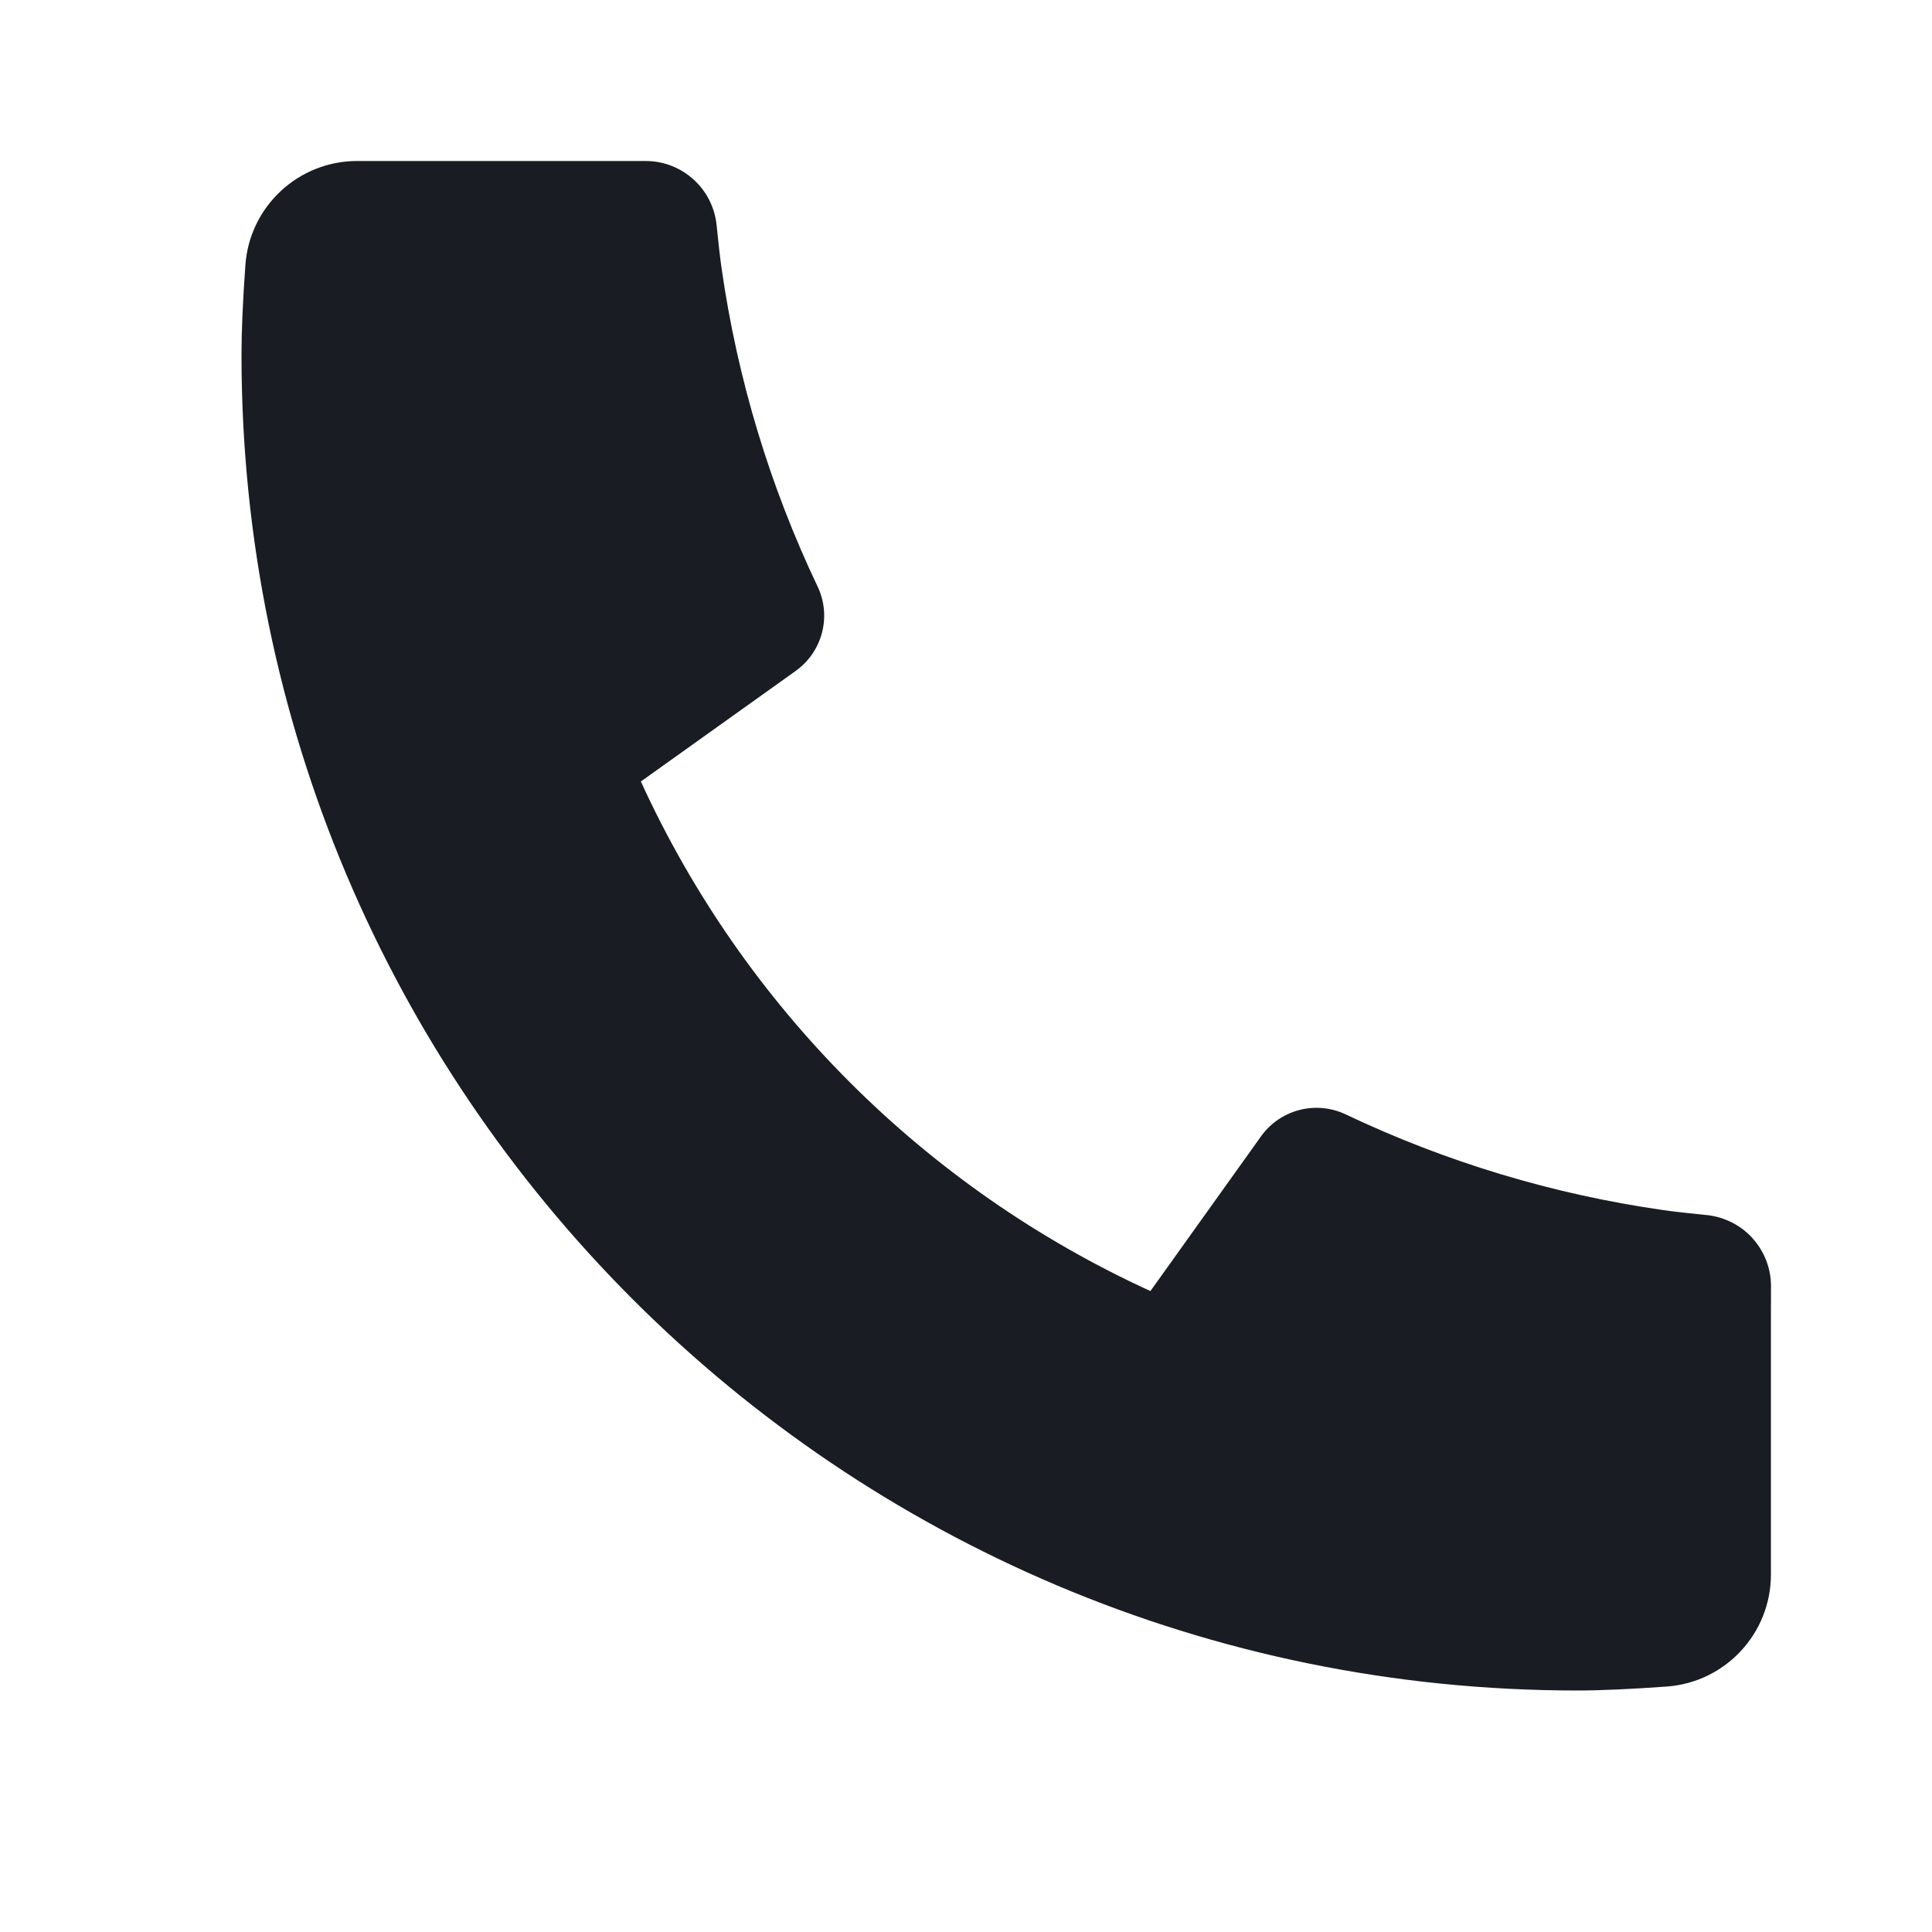
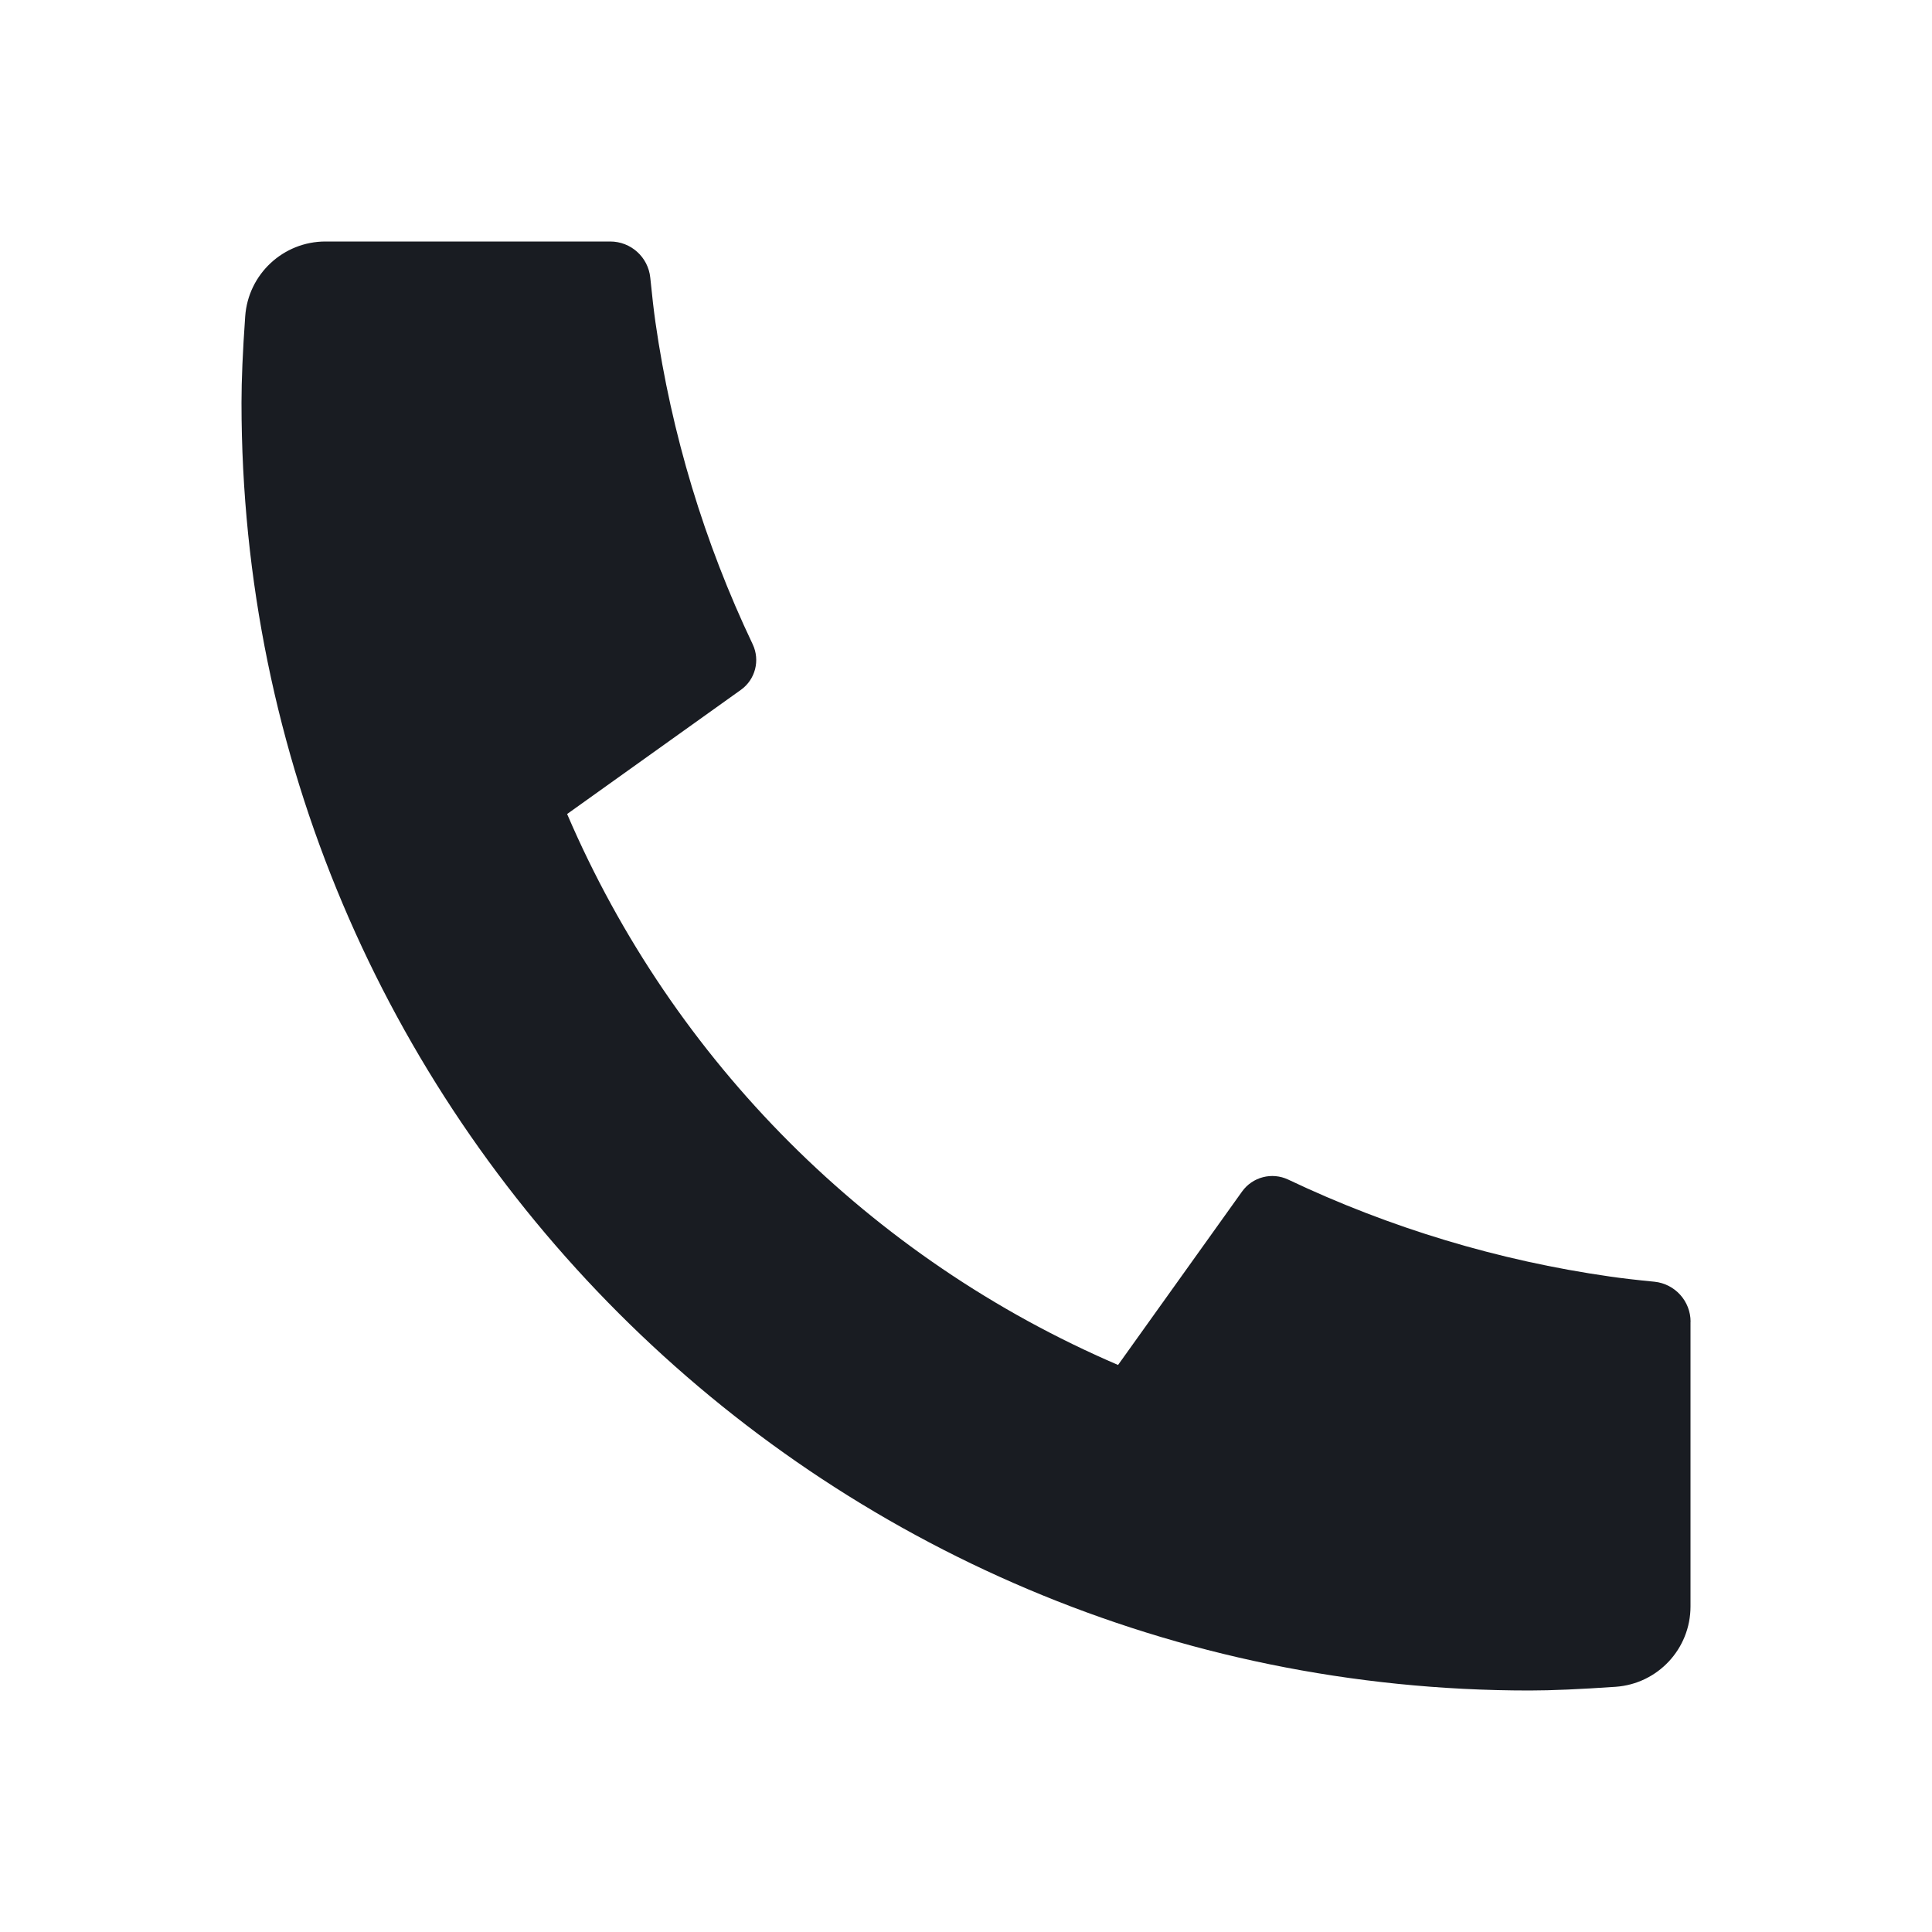
<svg xmlns="http://www.w3.org/2000/svg" width="24" height="24" fill="none">
-   <path d="m21.771 15.383.002.002a.886.886 0 0 1 .227.59v.004l-.001.38v3.202a1.395 1.395 0 0 1-1.296 1.39c-.448.032-.817.049-1.11.049C10.427 21 3 13.57 3 4.407c0-.293.016-.662.048-1.111A1.392 1.392 0 0 1 4.438 2H8.02a.886.886 0 0 1 .882.798c.023.23.044.413.063.543a13.712 13.712 0 0 0 1.192 3.946.842.842 0 0 1-.273 1.047h.001L7.961 9.708a12.825 12.825 0 0 0 6.33 6.33l1.374-1.922a.847.847 0 0 1 1.053-.272c1.247.592 2.576.993 3.943 1.188.134.019.314.04.54.062h.004c.218.024.42.127.566.287v.001Z" fill="#191C22" />
+   <path d="M21 16.42v3.536a1 1 0 0 1-.93.998c-.437.03-.794.046-1.07.046-8.837 0-16-7.163-16-16 0-.276.015-.633.046-1.07A1 1 0 0 1 4.044 3H7.58a.5.5 0 0 1 .498.45c.023.23.044.413.064.552A13.9 13.9 0 0 0 9.35 8.003c.095.2.033.439-.147.567l-2.158 1.542a13.047 13.047 0 0 0 6.844 6.844l1.54-2.154a.462.462 0 0 1 .573-.149 13.9 13.9 0 0 0 4 1.205c.139.02.322.042.55.064a.5.5 0 0 1 .449.498H21Z" fill="#191C22" />
</svg>
